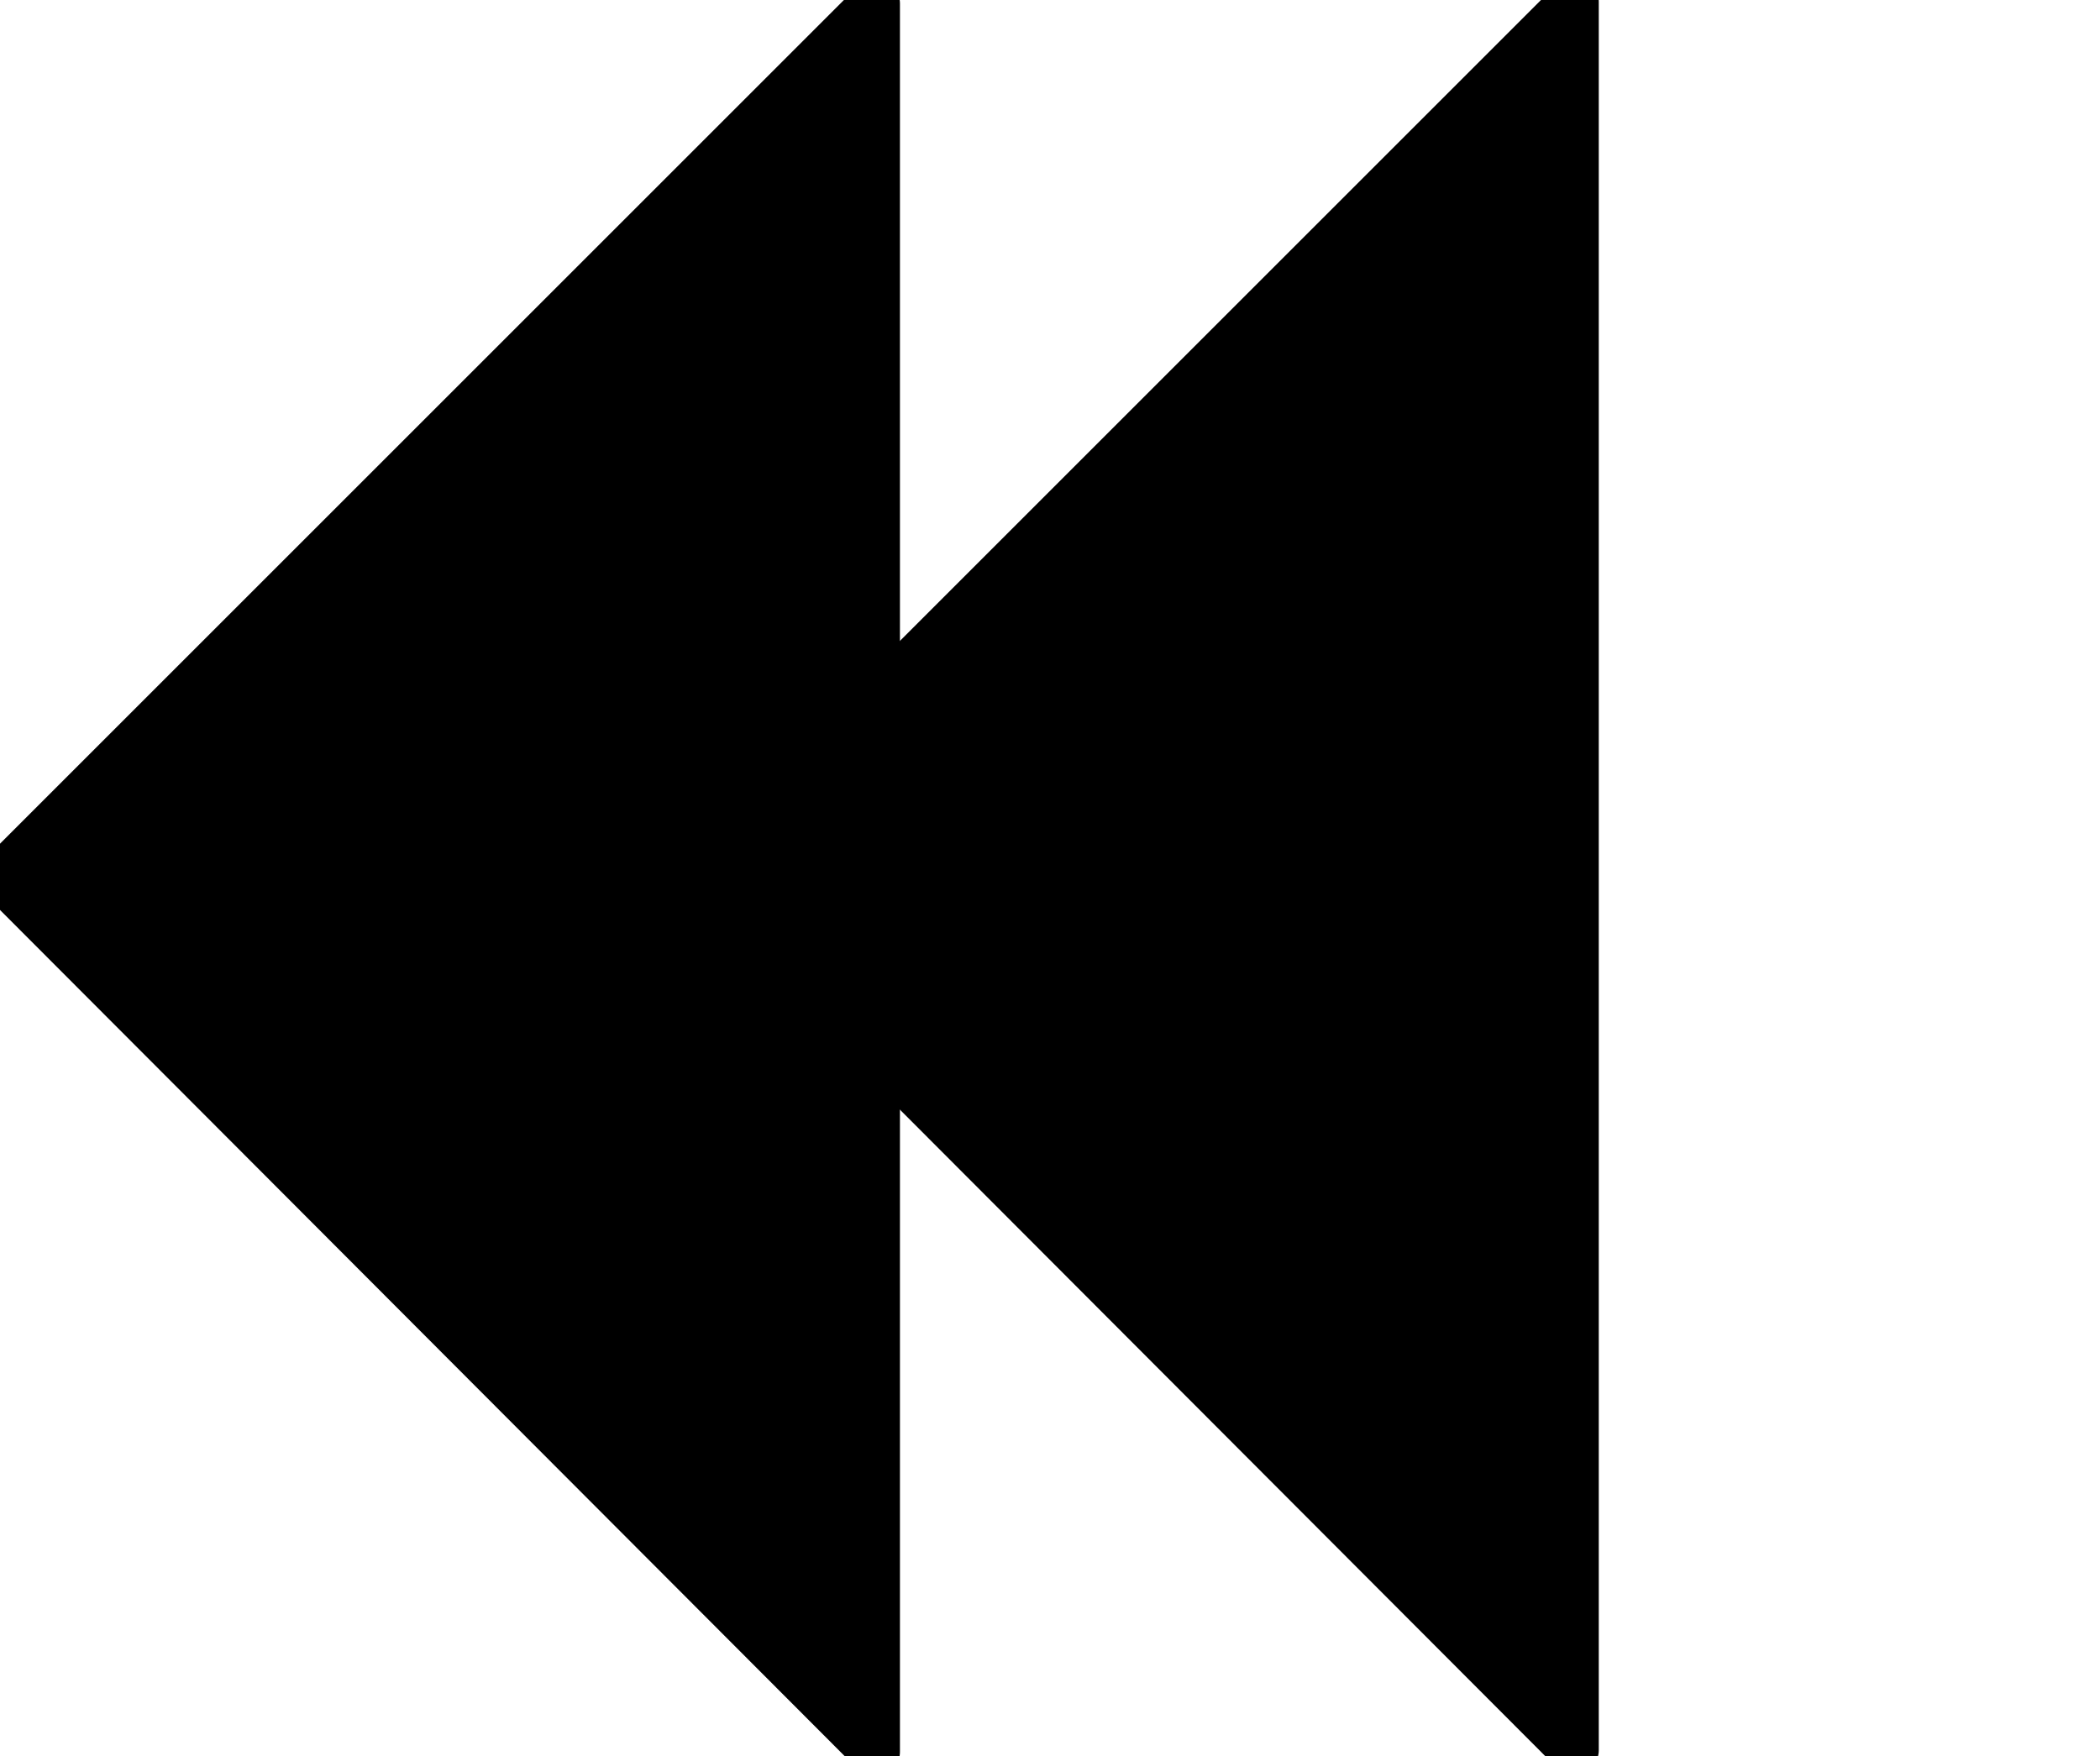
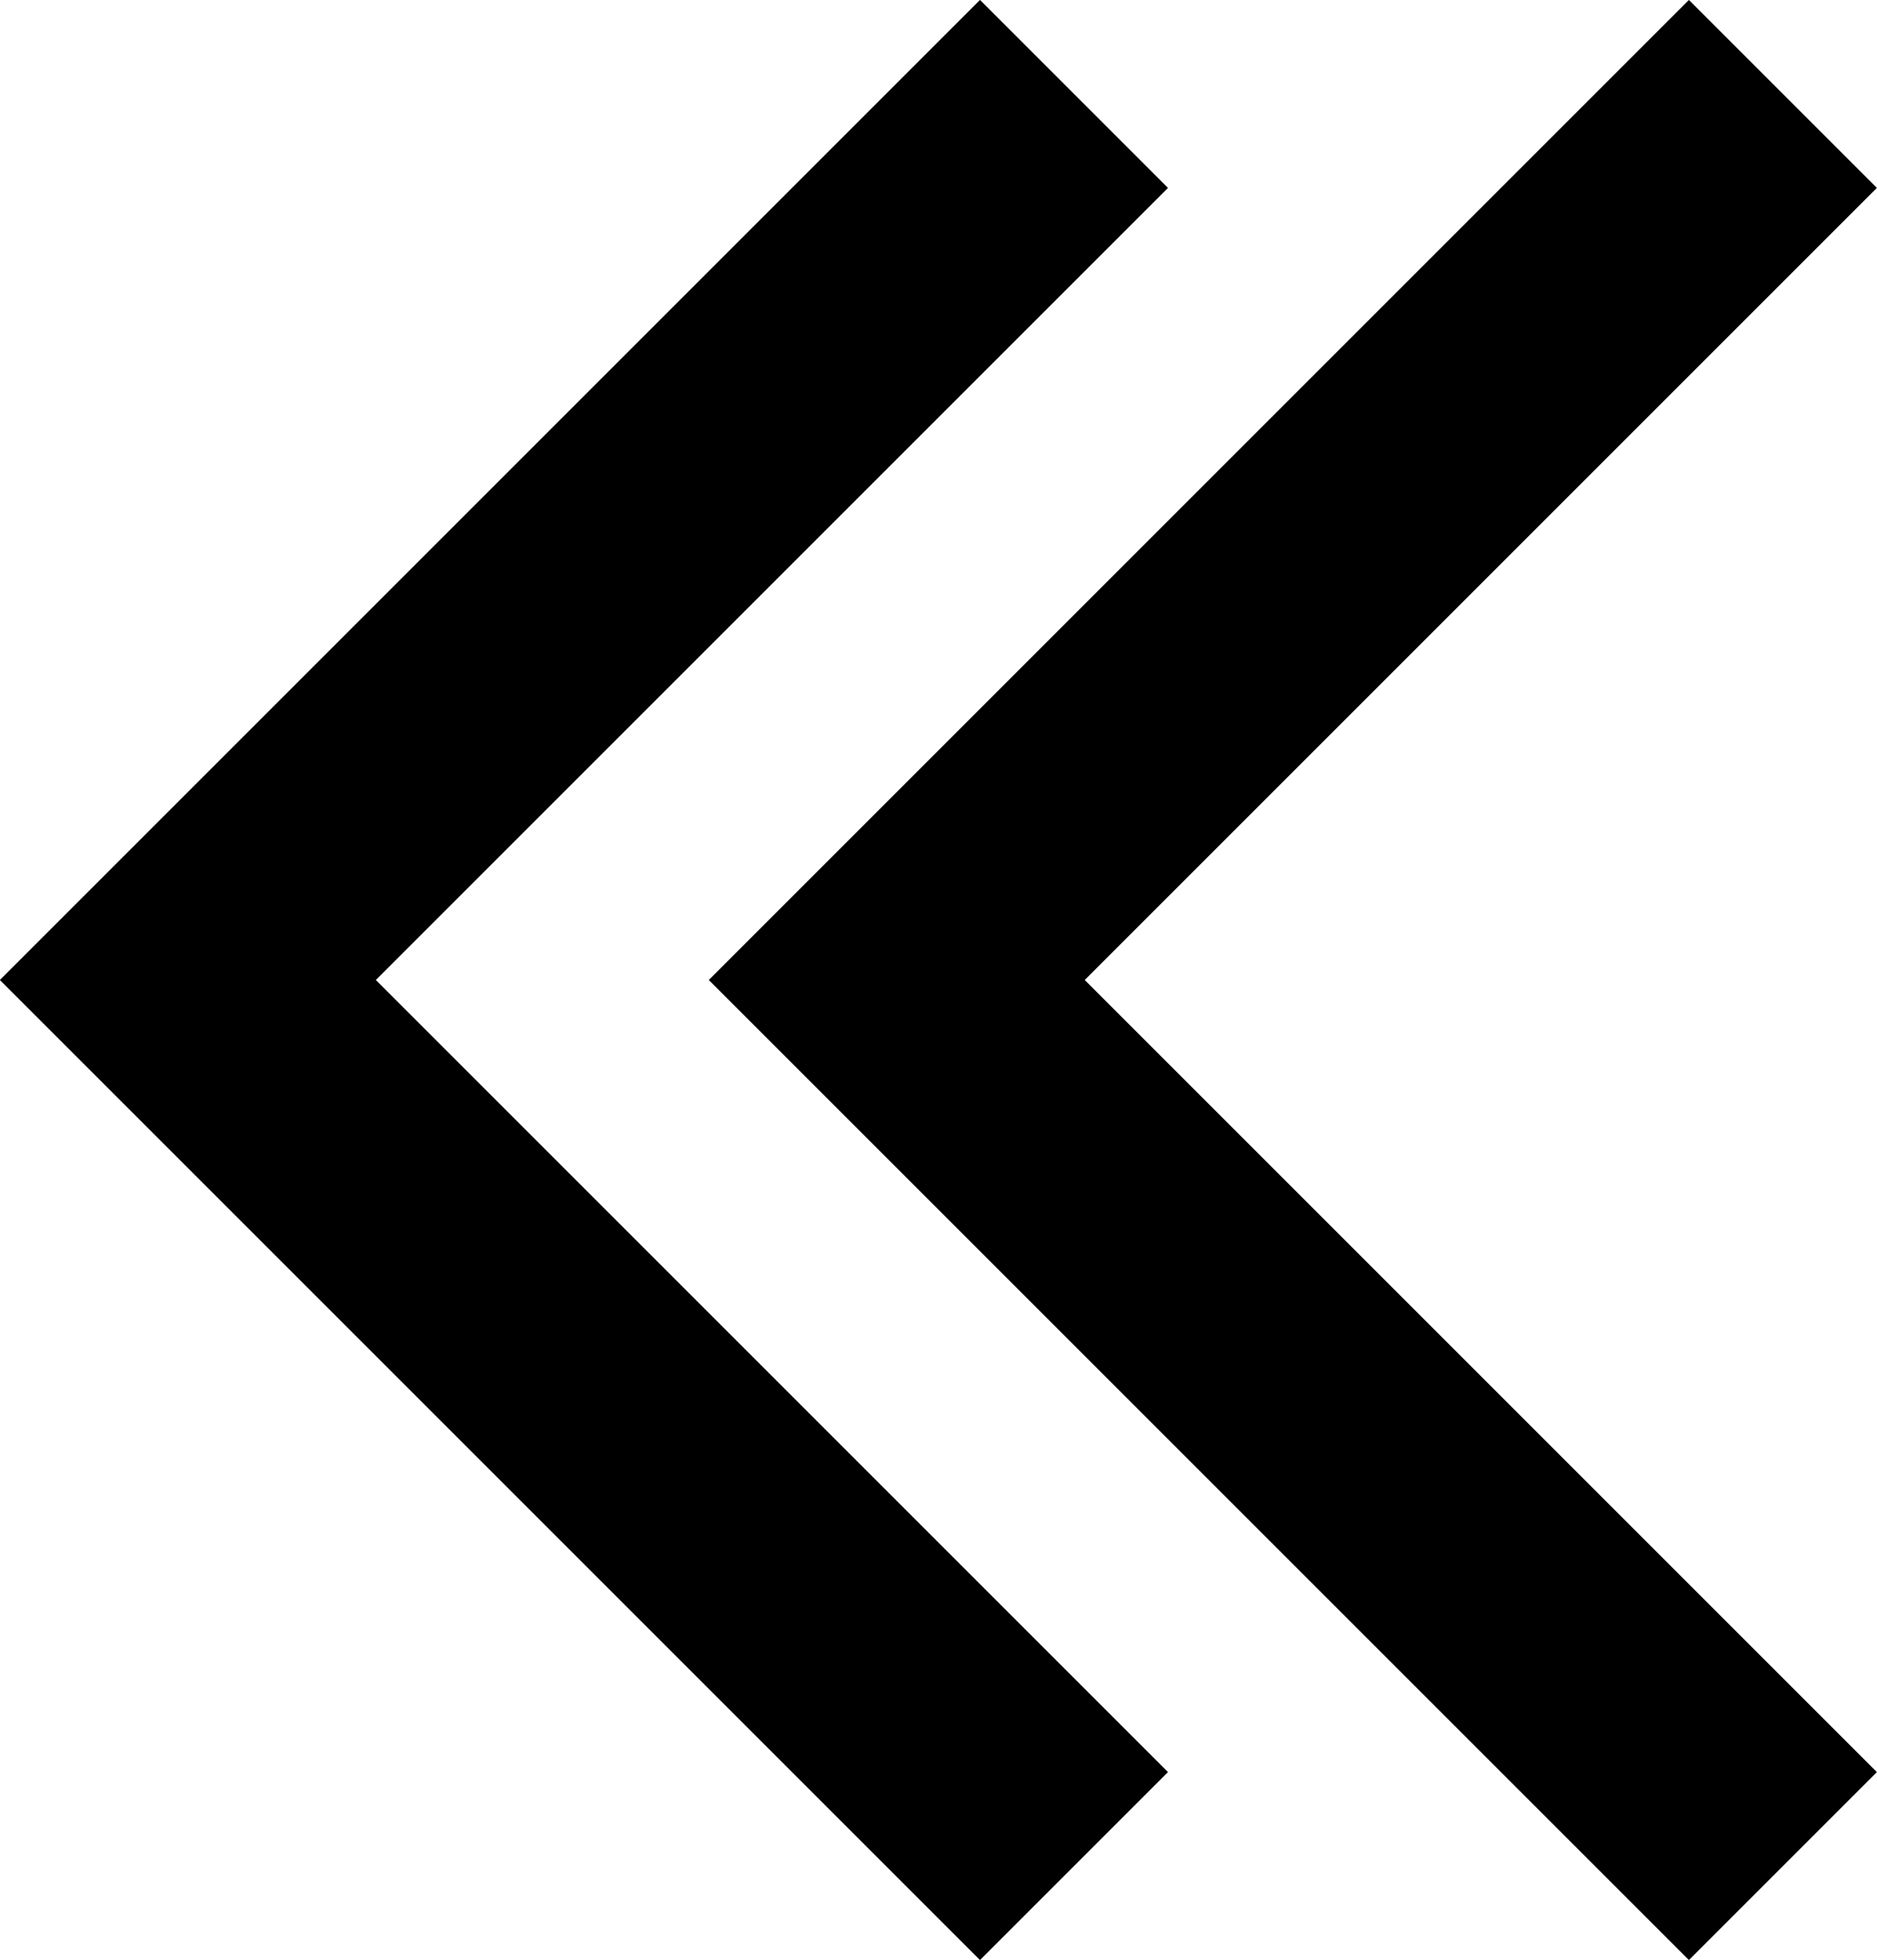
- <svg xmlns="http://www.w3.org/2000/svg" version="1.2" width="12.02mm" height="10.05mm" viewBox="1099 5997 1202 1005" preserveAspectRatio="xMidYMid" fill-rule="evenodd" stroke-width="28.222" stroke-linejoin="round" xml:space="preserve">
+ <svg xmlns="http://www.w3.org/2000/svg" xmlns:ns1="http://xml.openoffice.org/svg/export" version="1.2" width="10.59mm" height="11.06mm" viewBox="1894 7947 1059 1106" preserveAspectRatio="xMidYMid" fill-rule="evenodd" stroke-width="28.222" stroke-linejoin="round" xml:space="preserve">
+   <defs class="ClipPathGroup">
+     <clipPath id="presentation_clip_path" clipPathUnits="userSpaceOnUse">
+       <rect x="1894" y="7947" width="1059" height="1106" />
+     </clipPath>
+   </defs>
+   <defs class="TextShapeIndex">
+     <g ns1:slide="id1" ns1:id-list="id3 id4" />
+   </defs>
  <defs class="EmbeddedBulletChars">
-     <g id="bullet-char-template-57356" transform="scale(0.0004882812,-0.0004882812)">
+     <g id="bullet-char-template(57356)" transform="scale(0.0004882812,-0.0004882812)">
      <path d="M 580,1141 L 1163,571 580,0 -4,571 580,1141 Z" />
    </g>
-     <g id="bullet-char-template-57354" transform="scale(0.0004882812,-0.0004882812)">
+     <g id="bullet-char-template(57354)" transform="scale(0.0004882812,-0.0004882812)">
      <path d="M 8,1128 L 1137,1128 1137,0 8,0 8,1128 Z" />
    </g>
-     <g id="bullet-char-template-10146" transform="scale(0.0004882812,-0.0004882812)">
+     <g id="bullet-char-template(10146)" transform="scale(0.0004882812,-0.0004882812)">
      <path d="M 174,0 L 602,739 174,1481 1456,739 174,0 Z M 1358,739 L 309,1346 659,739 1358,739 Z" />
    </g>
-     <g id="bullet-char-template-10132" transform="scale(0.0004882812,-0.0004882812)">
+     <g id="bullet-char-template(10132)" transform="scale(0.0004882812,-0.0004882812)">
      <path d="M 2015,739 L 1276,0 717,0 1260,543 174,543 174,936 1260,936 717,1481 1274,1481 2015,739 Z" />
    </g>
-     <g id="bullet-char-template-10007" transform="scale(0.0004882812,-0.0004882812)">
+     <g id="bullet-char-template(10007)" transform="scale(0.0004882812,-0.0004882812)">
      <path d="M 0,-2 C -7,14 -16,27 -25,37 L 356,567 C 262,823 215,952 215,954 215,979 228,992 255,992 264,992 276,990 289,987 310,991 331,999 354,1012 L 381,999 492,748 772,1049 836,1024 860,1049 C 881,1039 901,1025 922,1006 886,937 835,863 770,784 769,783 710,716 594,584 L 774,223 C 774,196 753,168 711,139 L 727,119 C 717,90 699,76 672,76 641,76 570,178 457,381 L 164,-76 C 142,-110 111,-127 72,-127 30,-127 9,-110 8,-76 1,-67 -2,-52 -2,-32 -2,-23 -1,-13 0,-2 Z" />
    </g>
-     <g id="bullet-char-template-10004" transform="scale(0.0004882812,-0.0004882812)">
+     <g id="bullet-char-template(10004)" transform="scale(0.0004882812,-0.0004882812)">
      <path d="M 285,-33 C 182,-33 111,30 74,156 52,228 41,333 41,471 41,549 55,616 82,672 116,743 169,778 240,778 293,778 328,747 346,684 L 369,508 C 377,444 397,411 428,410 L 1163,1116 C 1174,1127 1196,1133 1229,1133 1271,1133 1292,1118 1292,1087 L 1292,965 C 1292,929 1282,901 1262,881 L 442,47 C 390,-6 338,-33 285,-33 Z" />
    </g>
-     <g id="bullet-char-template-9679" transform="scale(0.0004882812,-0.0004882812)">
+     <g id="bullet-char-template(9679)" transform="scale(0.0004882812,-0.0004882812)">
      <path d="M 813,0 C 632,0 489,54 383,161 276,268 223,411 223,592 223,773 276,916 383,1023 489,1130 632,1184 813,1184 992,1184 1136,1130 1245,1023 1353,916 1407,772 1407,592 1407,412 1353,268 1245,161 1136,54 992,0 813,0 Z" />
    </g>
-     <g id="bullet-char-template-8226" transform="scale(0.0004882812,-0.0004882812)">
+     <g id="bullet-char-template(8226)" transform="scale(0.0004882812,-0.0004882812)">
      <path d="M 346,457 C 273,457 209,483 155,535 101,586 74,649 74,723 74,796 101,859 155,911 209,963 273,989 346,989 419,989 480,963 531,910 582,859 608,796 608,723 608,648 583,586 532,535 482,483 420,457 346,457 Z" />
    </g>
-     <g id="bullet-char-template-8211" transform="scale(0.0004882812,-0.0004882812)">
+     <g id="bullet-char-template(8211)" transform="scale(0.0004882812,-0.0004882812)">
      <path d="M -4,459 L 1135,459 1135,606 -4,606 -4,459 Z" />
    </g>
-     <g id="bullet-char-template-61548" transform="scale(0.0004882812,-0.0004882812)">
-       <path d="M 173,740 C 173,903 231,1043 346,1159 462,1274 601,1332 765,1332 928,1332 1067,1274 1183,1159 1299,1043 1357,903 1357,740 1357,577 1299,437 1183,322 1067,206 928,148 765,148 601,148 462,206 346,322 231,437 173,577 173,740 Z" />
-     </g>
  </defs>
-   <g class="Page">
-     <g class="Group">
-       <g class="com.sun.star.drawing.PolyPolygonShape">
-         <g id="id3">
-           <rect class="BoundingBox" stroke="none" fill="none" x="1499" y="5997" width="503" height="1004" />
-           <path fill="rgb(0,0,0)" stroke="none" d="M 1500,6498 L 2000,6999 2000,5998 1500,6498 Z" />
-           <path fill="none" stroke="rgb(0,0,0)" d="M 1500,6498 L 2000,6999 2000,5998 1500,6498 Z" />
-         </g>
-       </g>
-       <g class="com.sun.star.drawing.PolyPolygonShape">
-         <g id="id4">
-           <rect class="BoundingBox" stroke="none" fill="none" x="1099" y="5998" width="503" height="1004" />
-           <path fill="rgb(0,0,0)" stroke="none" d="M 1100,6499 L 1600,7000 1600,5999 1100,6499 Z" />
-           <path fill="none" stroke="rgb(0,0,0)" d="M 1100,6499 L 1600,7000 1600,5999 1100,6499 Z" />
-         </g>
-       </g>
-       <g class="com.sun.star.drawing.PolyPolygonShape">
-         <g id="id5">
-           <rect class="BoundingBox" stroke="none" fill="none" x="2000" y="5999" width="301" height="1002" />
+   <defs class="TextEmbeddedBitmaps" />
+   <g class="SlideGroup">
+     <g>
+       <g id="id1" class="Slide" clip-path="url(#presentation_clip_path)">
+         <g class="Page">
+           <g class="com.sun.star.drawing.PolyLineShape">
+             <g id="id3">
+               <rect class="BoundingBox" stroke="none" fill="none" x="1893" y="7946" width="662" height="1109" />
+               <path fill="none" stroke="rgb(0,0,0)" stroke-width="150" stroke-linejoin="miter" d="M 2500,8000 L 2000,8500 2500,9000" />
+             </g>
+           </g>
+           <g class="com.sun.star.drawing.PolyLineShape">
+             <g id="id4">
+               <rect class="BoundingBox" stroke="none" fill="none" x="2293" y="7946" width="662" height="1109" />
+               <path fill="none" stroke="rgb(0,0,0)" stroke-width="150" stroke-linejoin="miter" d="M 2900,8000 L 2400,8500 2900,9000" />
+             </g>
+           </g>
        </g>
      </g>
    </g>
  </g>
</svg>
